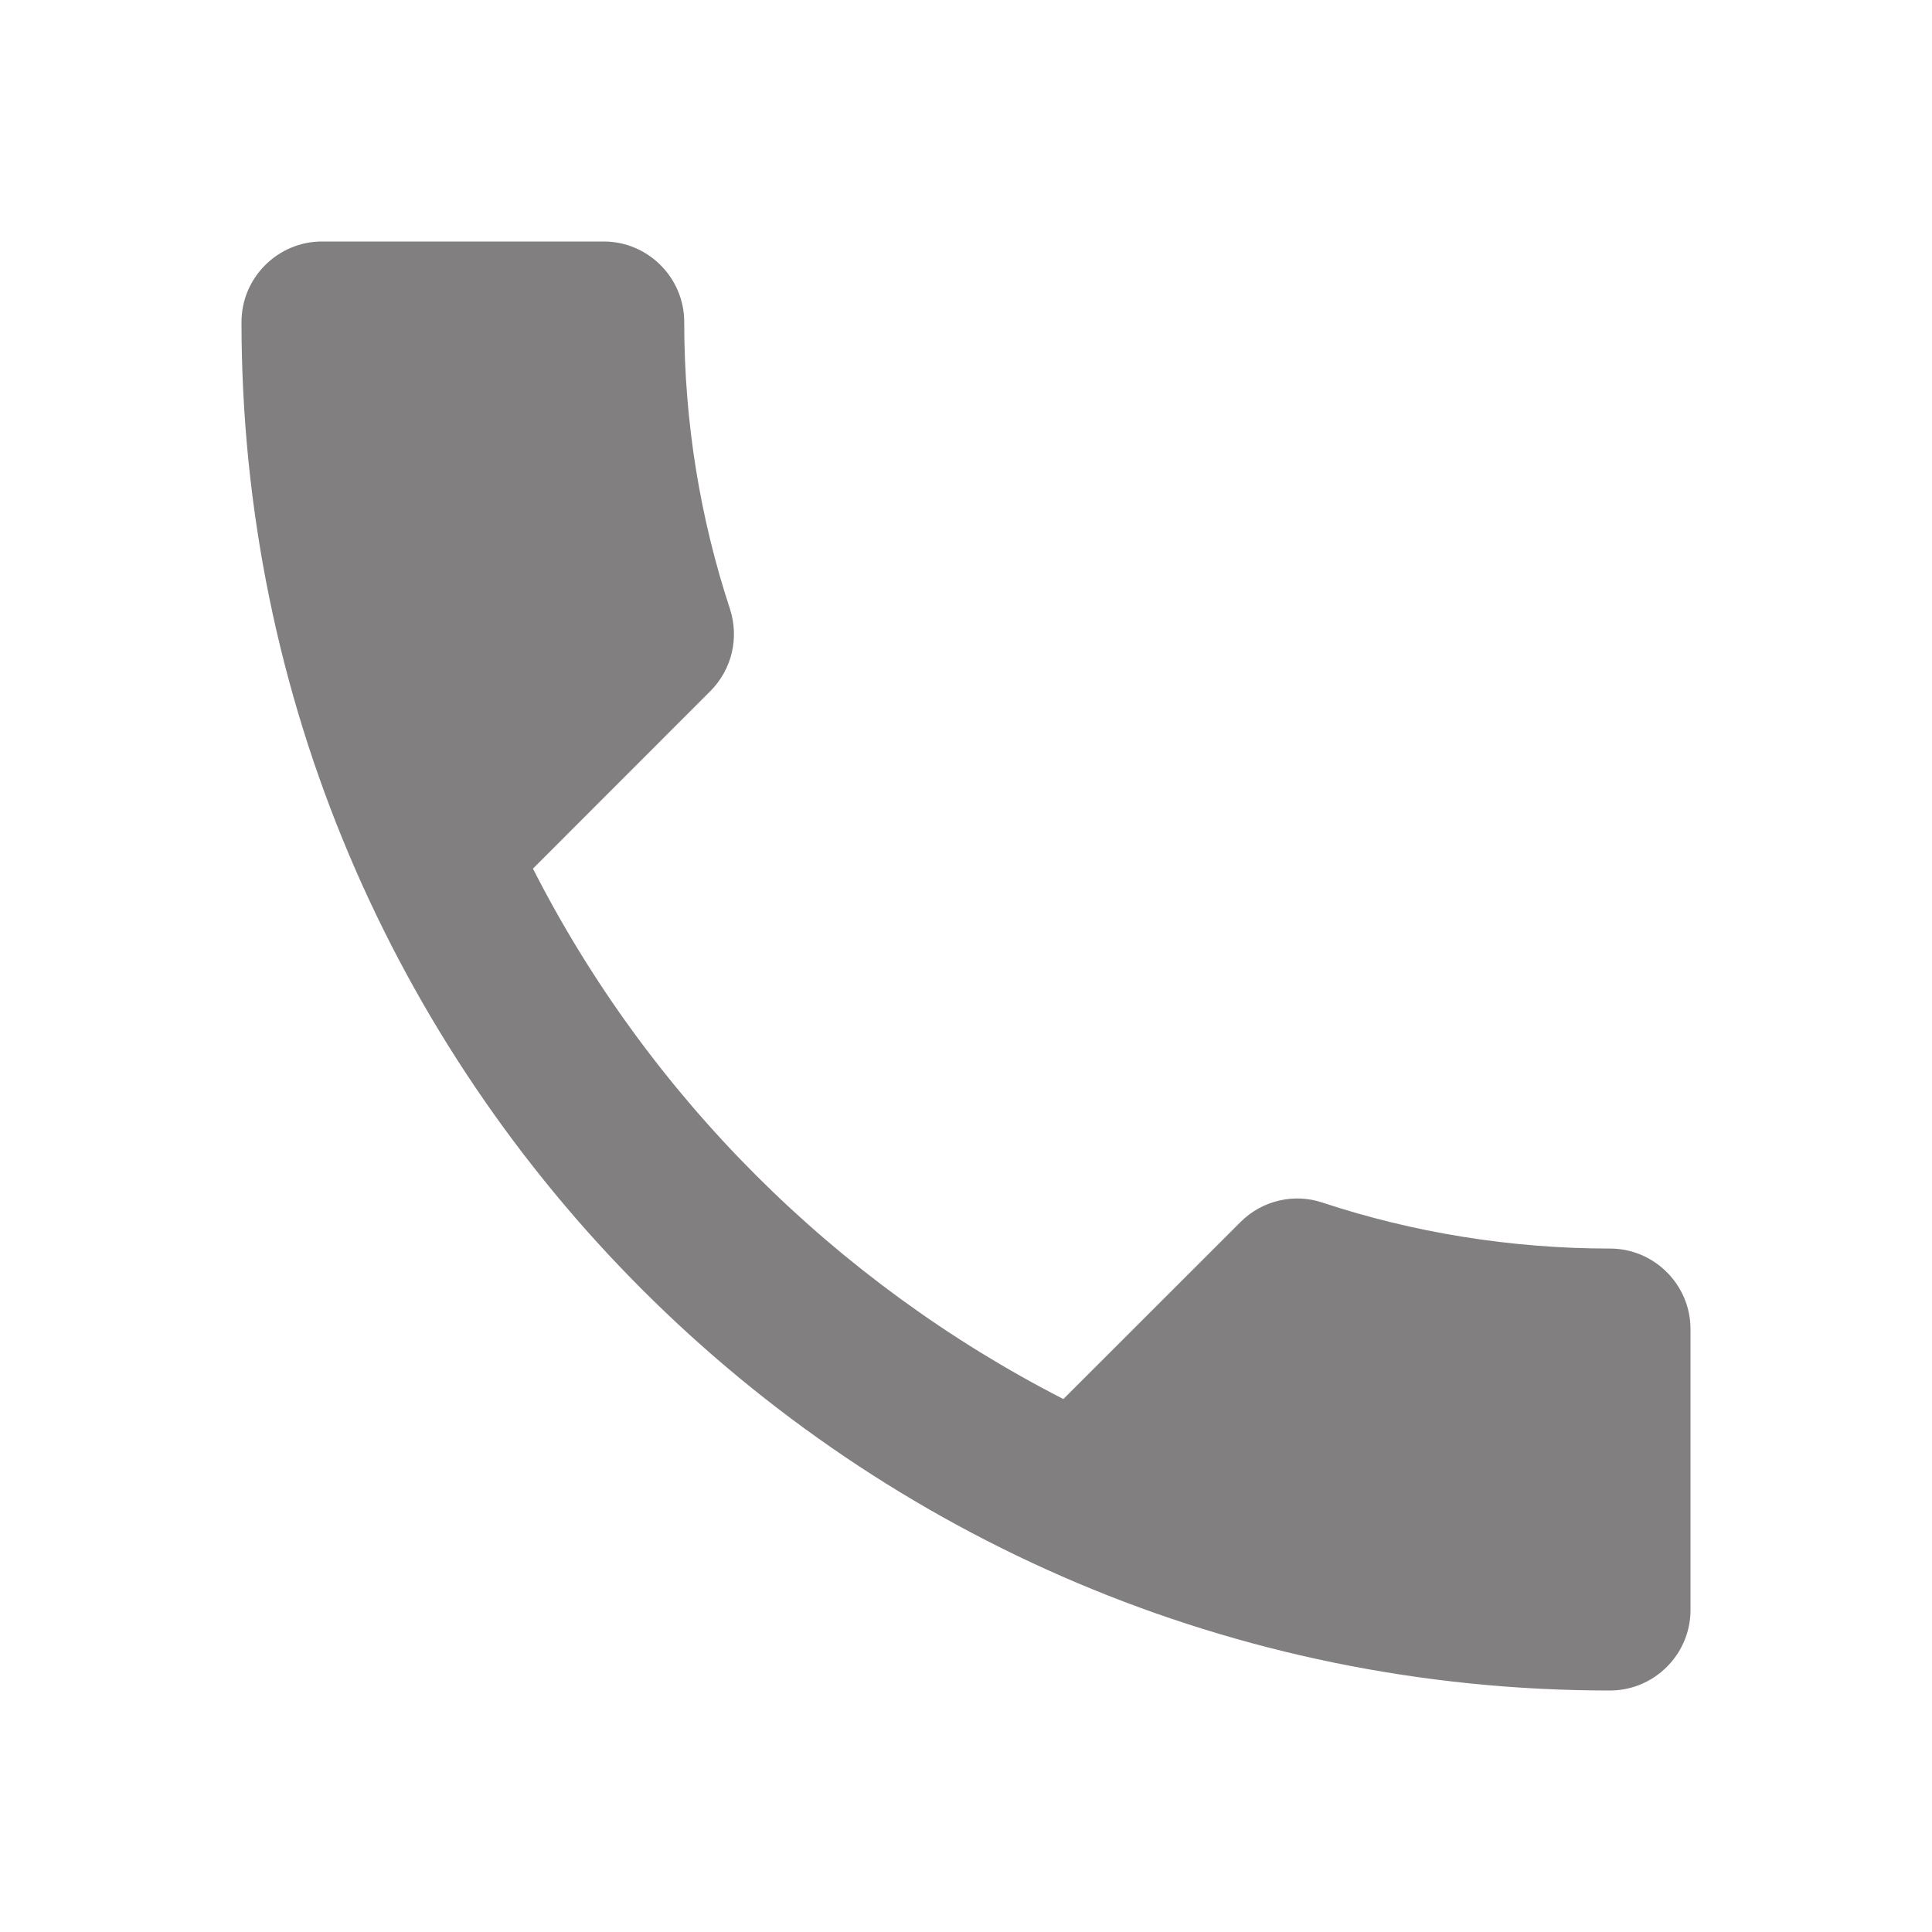
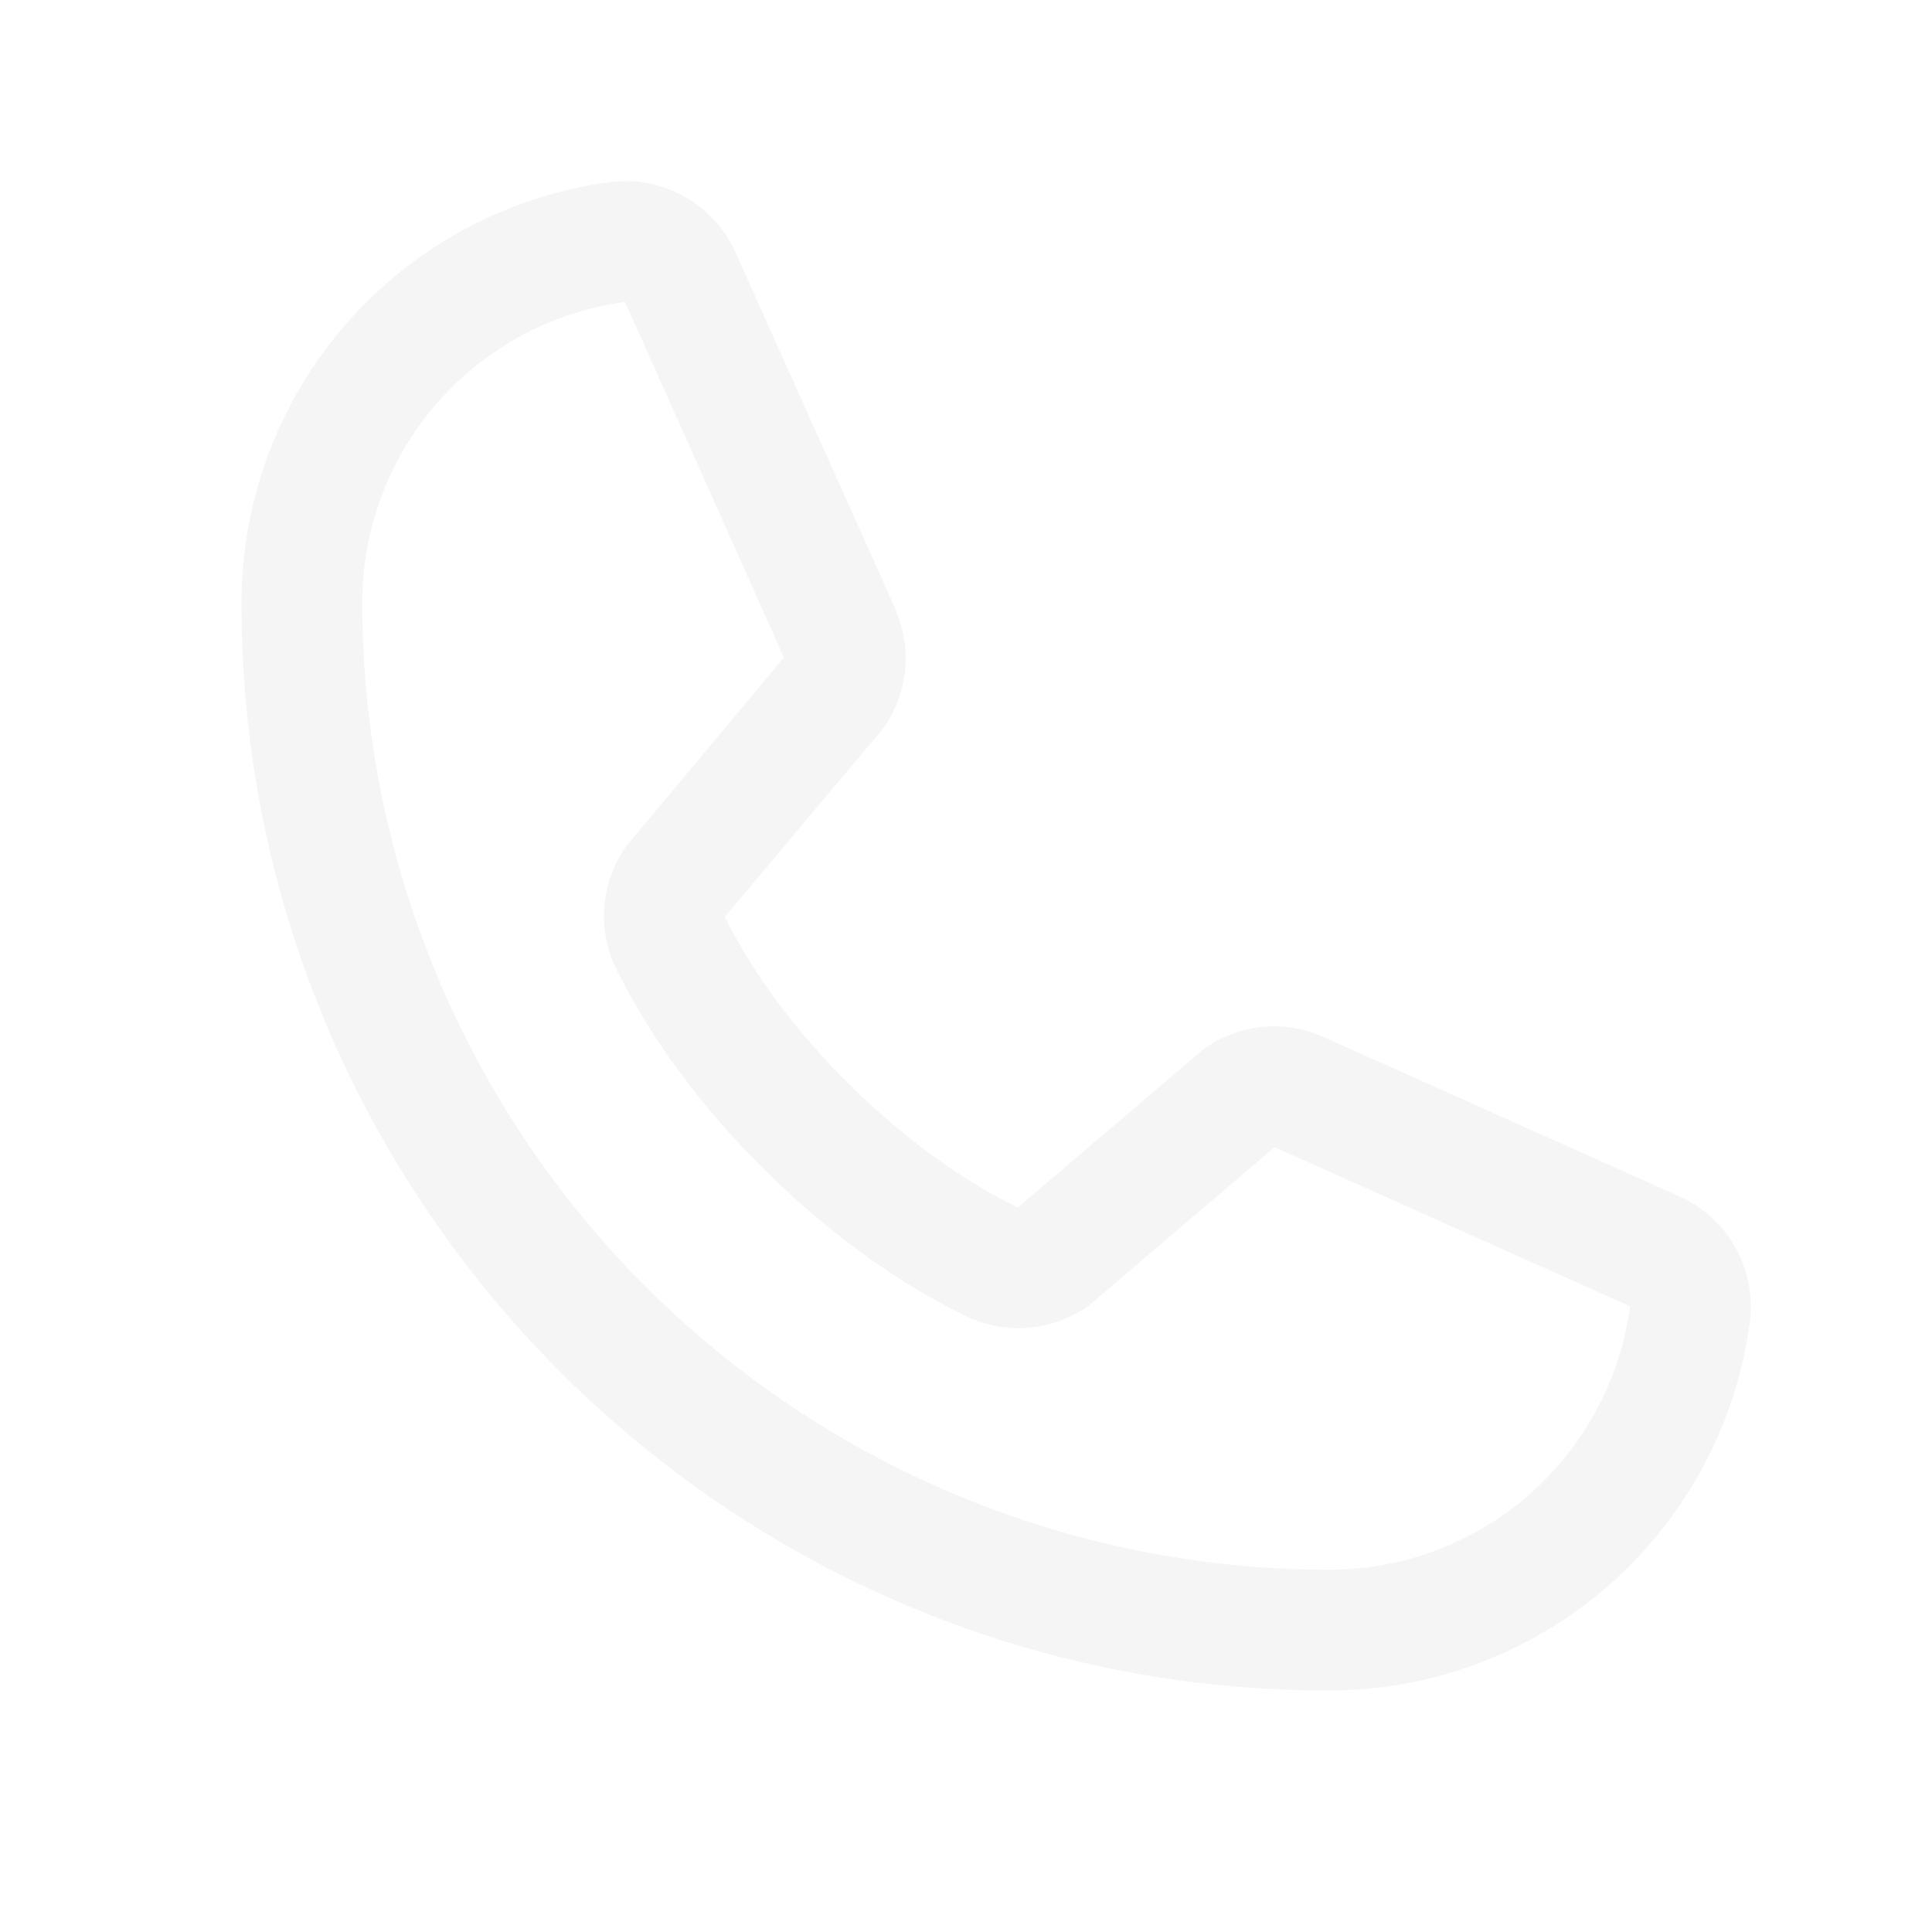
- <svg xmlns="http://www.w3.org/2000/svg" width="20" height="20" viewBox="0 0 20 20" fill="none">
-   <path d="M5.517 8.992C6.717 11.35 8.65 13.275 11.008 14.483L12.842 12.65C13.067 12.425 13.4 12.35 13.692 12.45C14.625 12.758 15.633 12.925 16.667 12.925C17.125 12.925 17.5 13.3 17.5 13.758V16.667C17.5 17.125 17.125 17.5 16.667 17.5C8.842 17.5 2.5 11.158 2.5 3.333C2.5 2.875 2.875 2.5 3.333 2.5H6.25C6.708 2.5 7.083 2.875 7.083 3.333C7.083 4.375 7.25 5.375 7.558 6.308C7.65 6.6 7.583 6.925 7.35 7.158L5.517 8.992Z" fill="#817F7F" />
+ <svg xmlns="http://www.w3.org/2000/svg" width="32" height="32" viewBox="0 0 32 32" fill="none">
+   <path d="M27.796 19.807L21.907 17.169L21.891 17.161C21.586 17.03 21.252 16.978 20.921 17.008C20.59 17.039 20.272 17.151 19.995 17.336C19.962 17.358 19.931 17.381 19.901 17.406L16.859 20C14.931 19.064 12.941 17.088 12.005 15.186L14.602 12.097C14.627 12.066 14.651 12.035 14.674 12.001C14.854 11.725 14.964 11.409 14.993 11.081C15.021 10.752 14.969 10.422 14.839 10.118V10.104L12.193 4.205C12.021 3.809 11.726 3.479 11.351 3.265C10.977 3.05 10.543 2.962 10.115 3.015C8.421 3.238 6.866 4.069 5.741 5.355C4.616 6.64 3.997 8.291 4 10C4 19.925 12.075 28 22 28C23.708 28.003 25.36 27.384 26.645 26.259C27.93 25.133 28.762 23.578 28.985 21.885C29.037 21.457 28.95 21.023 28.736 20.648C28.521 20.274 28.192 19.979 27.796 19.807ZM22 26C17.758 25.995 13.691 24.308 10.691 21.308C7.692 18.309 6.005 14.242 6 10C5.995 8.779 6.435 7.598 7.237 6.678C8.039 5.758 9.149 5.162 10.359 5C10.358 5.005 10.358 5.01 10.359 5.015L12.984 10.89L10.4 13.982C10.374 14.012 10.35 14.045 10.329 14.079C10.141 14.367 10.03 14.7 10.008 15.043C9.986 15.387 10.054 15.731 10.204 16.041C11.336 18.357 13.67 20.674 16.011 21.805C16.324 21.953 16.669 22.018 17.014 21.993C17.36 21.968 17.692 21.854 17.98 21.662C18.012 21.641 18.043 21.617 18.073 21.592L21.111 19L26.986 21.631H27C26.84 22.843 26.244 23.954 25.324 24.759C24.404 25.563 23.222 26.004 22 26Z" fill="#F5F5F5" />
</svg>
